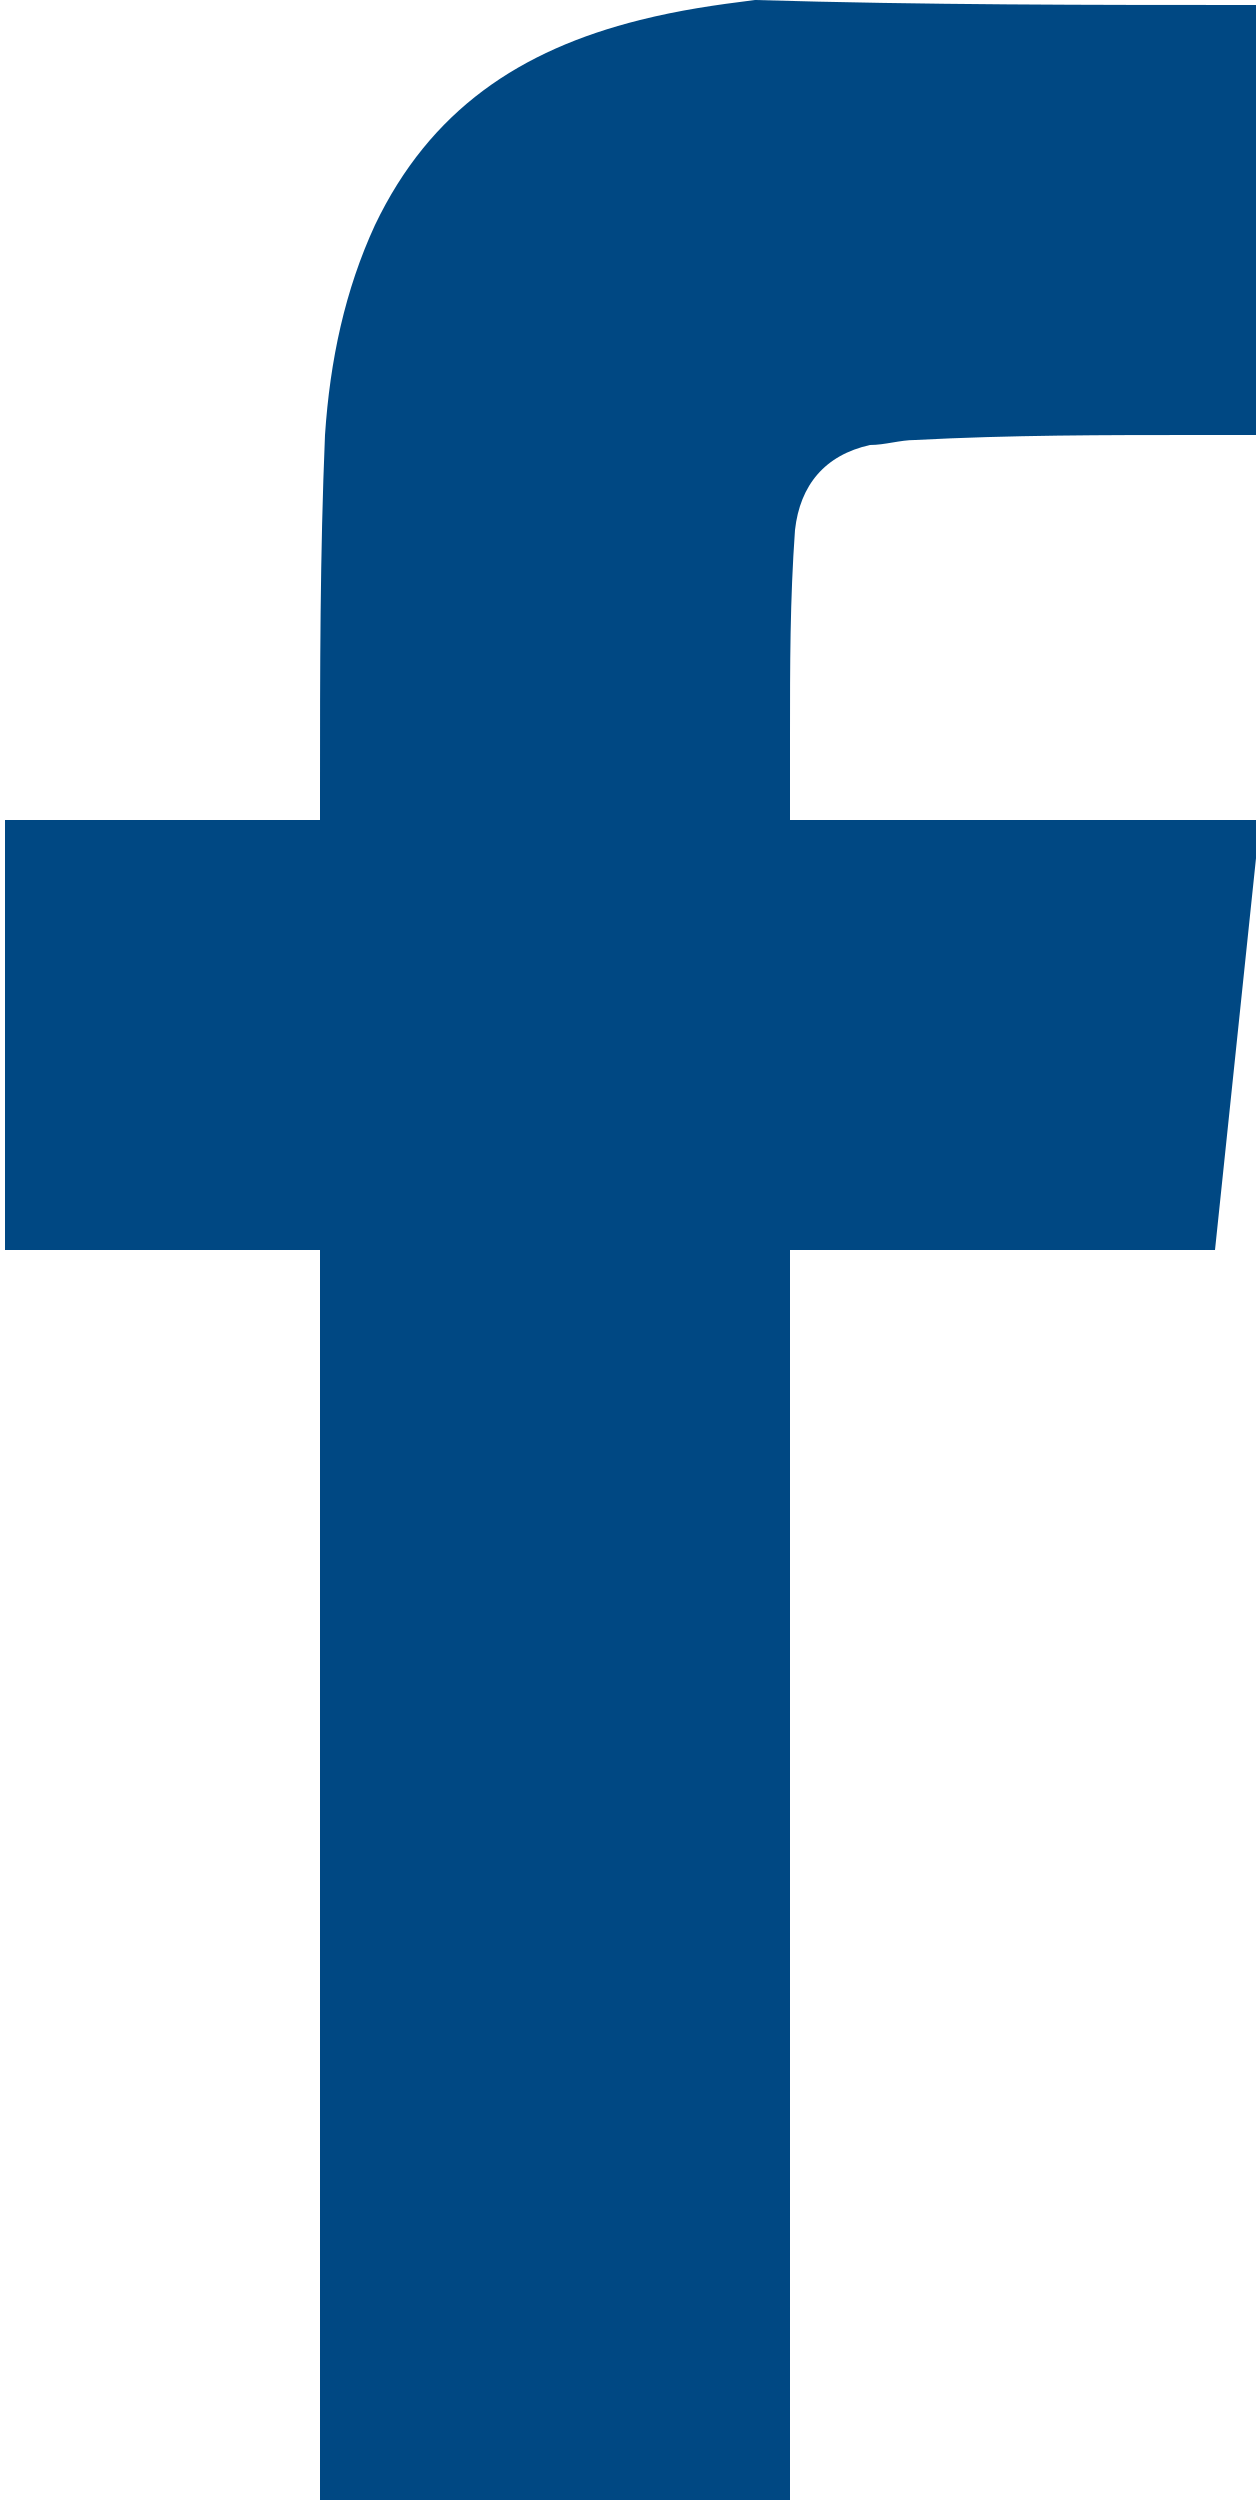
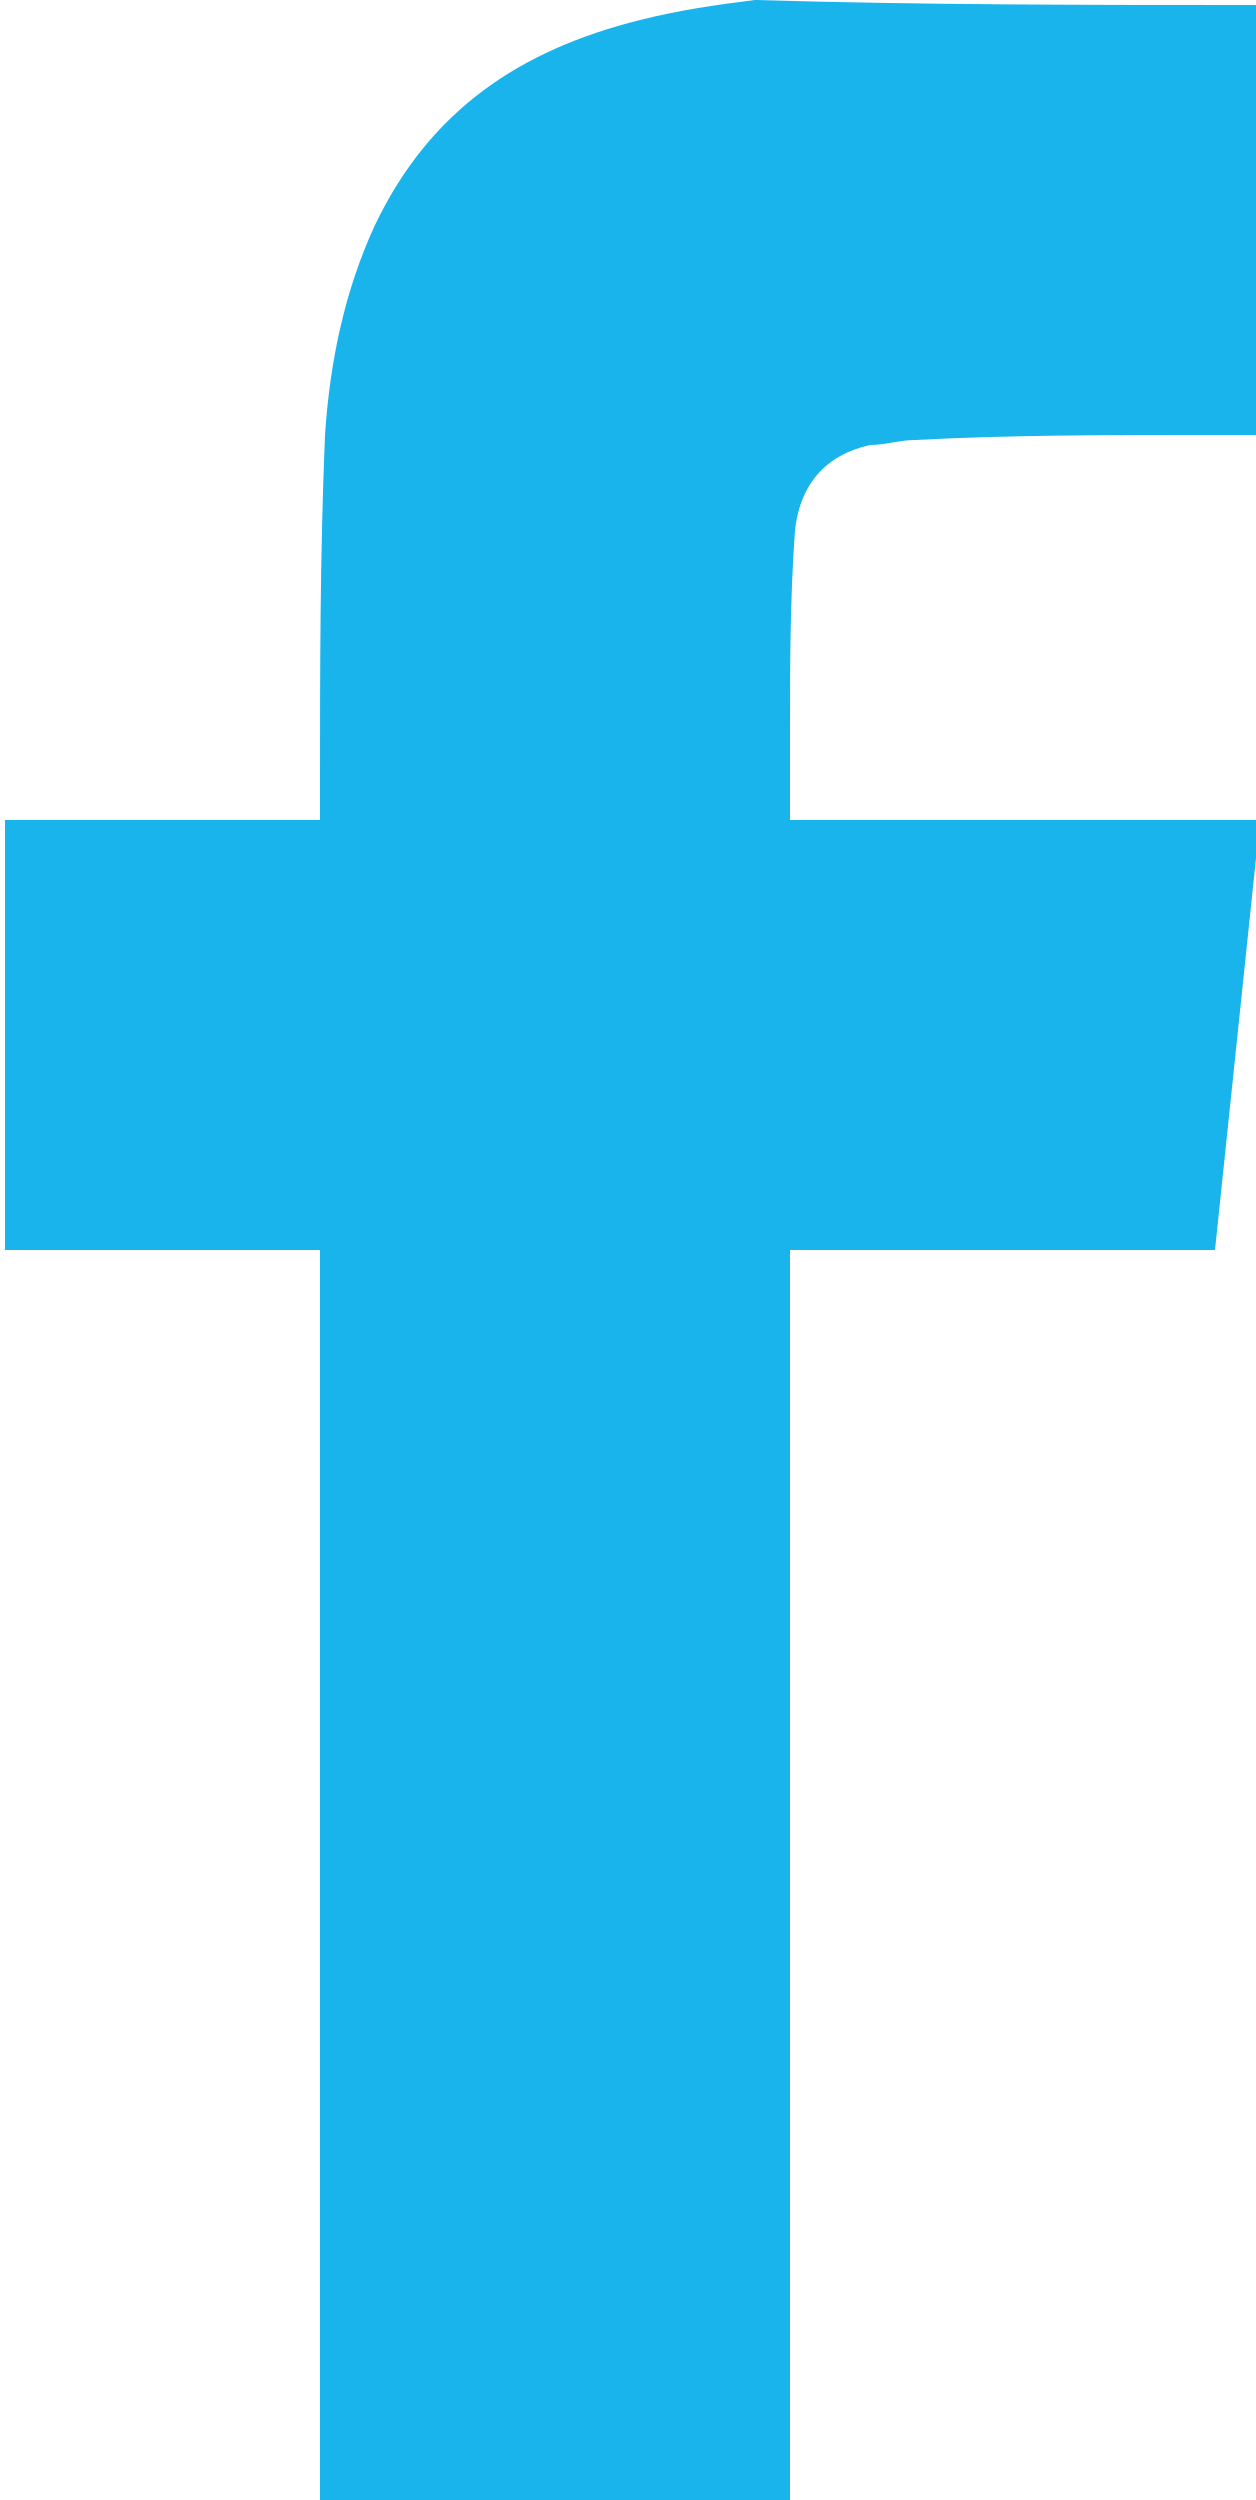
<svg xmlns="http://www.w3.org/2000/svg" version="1.1" id="Ebene_1" x="0px" y="0px" viewBox="-907.7 512 25.1 50" style="enable-background:new -466 256 25.1 50;" xml:space="preserve">
  <g>
-     <path fill="#004883" d="M-882.5,512.1c0,0.2,0,0.4,0,0.6c0,2.5,0,5,0,7.4c0,0.2,0,0.4,0,0.6c-0.4,0-0.8,0-1.2,0c-1.9,0-3.8,0-5.7,0.1   c-0.3,0-0.6,0.1-0.9,0.1c-0.9,0.2-1.4,0.8-1.5,1.7c-0.1,1.4-0.1,2.7-0.1,4.1c0,0.6,0,1.1,0,1.7c3.2,0,6.3,0,9.4,0   c-0.3,2.9-0.6,5.7-0.9,8.6c-2.8,0-5.6,0-8.5,0c0,8.3,0,16.7,0,25c-3.2,0-6.3,0-9.4,0c0-8.3,0-16.6,0-25c-2.1,0-4.2,0-6.3,0   c0-2.9,0-5.7,0-8.6c2.1,0,4.1,0,6.3,0c0-0.2,0-0.4,0-0.6c0-2.4,0-4.7,0.1-7.1c0.1-1.5,0.4-2.9,1-4.2c1.1-2.3,2.9-3.5,5.3-4.1   c0.8-0.2,1.5-0.3,2.3-0.4C-889.2,512.1-885.9,512.1-882.5,512.1z" />
+     <path fill="#19b4eb" d="M-882.5,512.1c0,0.2,0,0.4,0,0.6c0,2.5,0,5,0,7.4c0,0.2,0,0.4,0,0.6c-0.4,0-0.8,0-1.2,0c-1.9,0-3.8,0-5.7,0.1   c-0.3,0-0.6,0.1-0.9,0.1c-0.9,0.2-1.4,0.8-1.5,1.7c-0.1,1.4-0.1,2.7-0.1,4.1c0,0.6,0,1.1,0,1.7c3.2,0,6.3,0,9.4,0   c-0.3,2.9-0.6,5.7-0.9,8.6c-2.8,0-5.6,0-8.5,0c0,8.3,0,16.7,0,25c-3.2,0-6.3,0-9.4,0c0-8.3,0-16.6,0-25c-2.1,0-4.2,0-6.3,0   c0-2.9,0-5.7,0-8.6c2.1,0,4.1,0,6.3,0c0-0.2,0-0.4,0-0.6c0-2.4,0-4.7,0.1-7.1c0.1-1.5,0.4-2.9,1-4.2c1.1-2.3,2.9-3.5,5.3-4.1   c0.8-0.2,1.5-0.3,2.3-0.4C-889.2,512.1-885.9,512.1-882.5,512.1z" />
  </g>
</svg>
